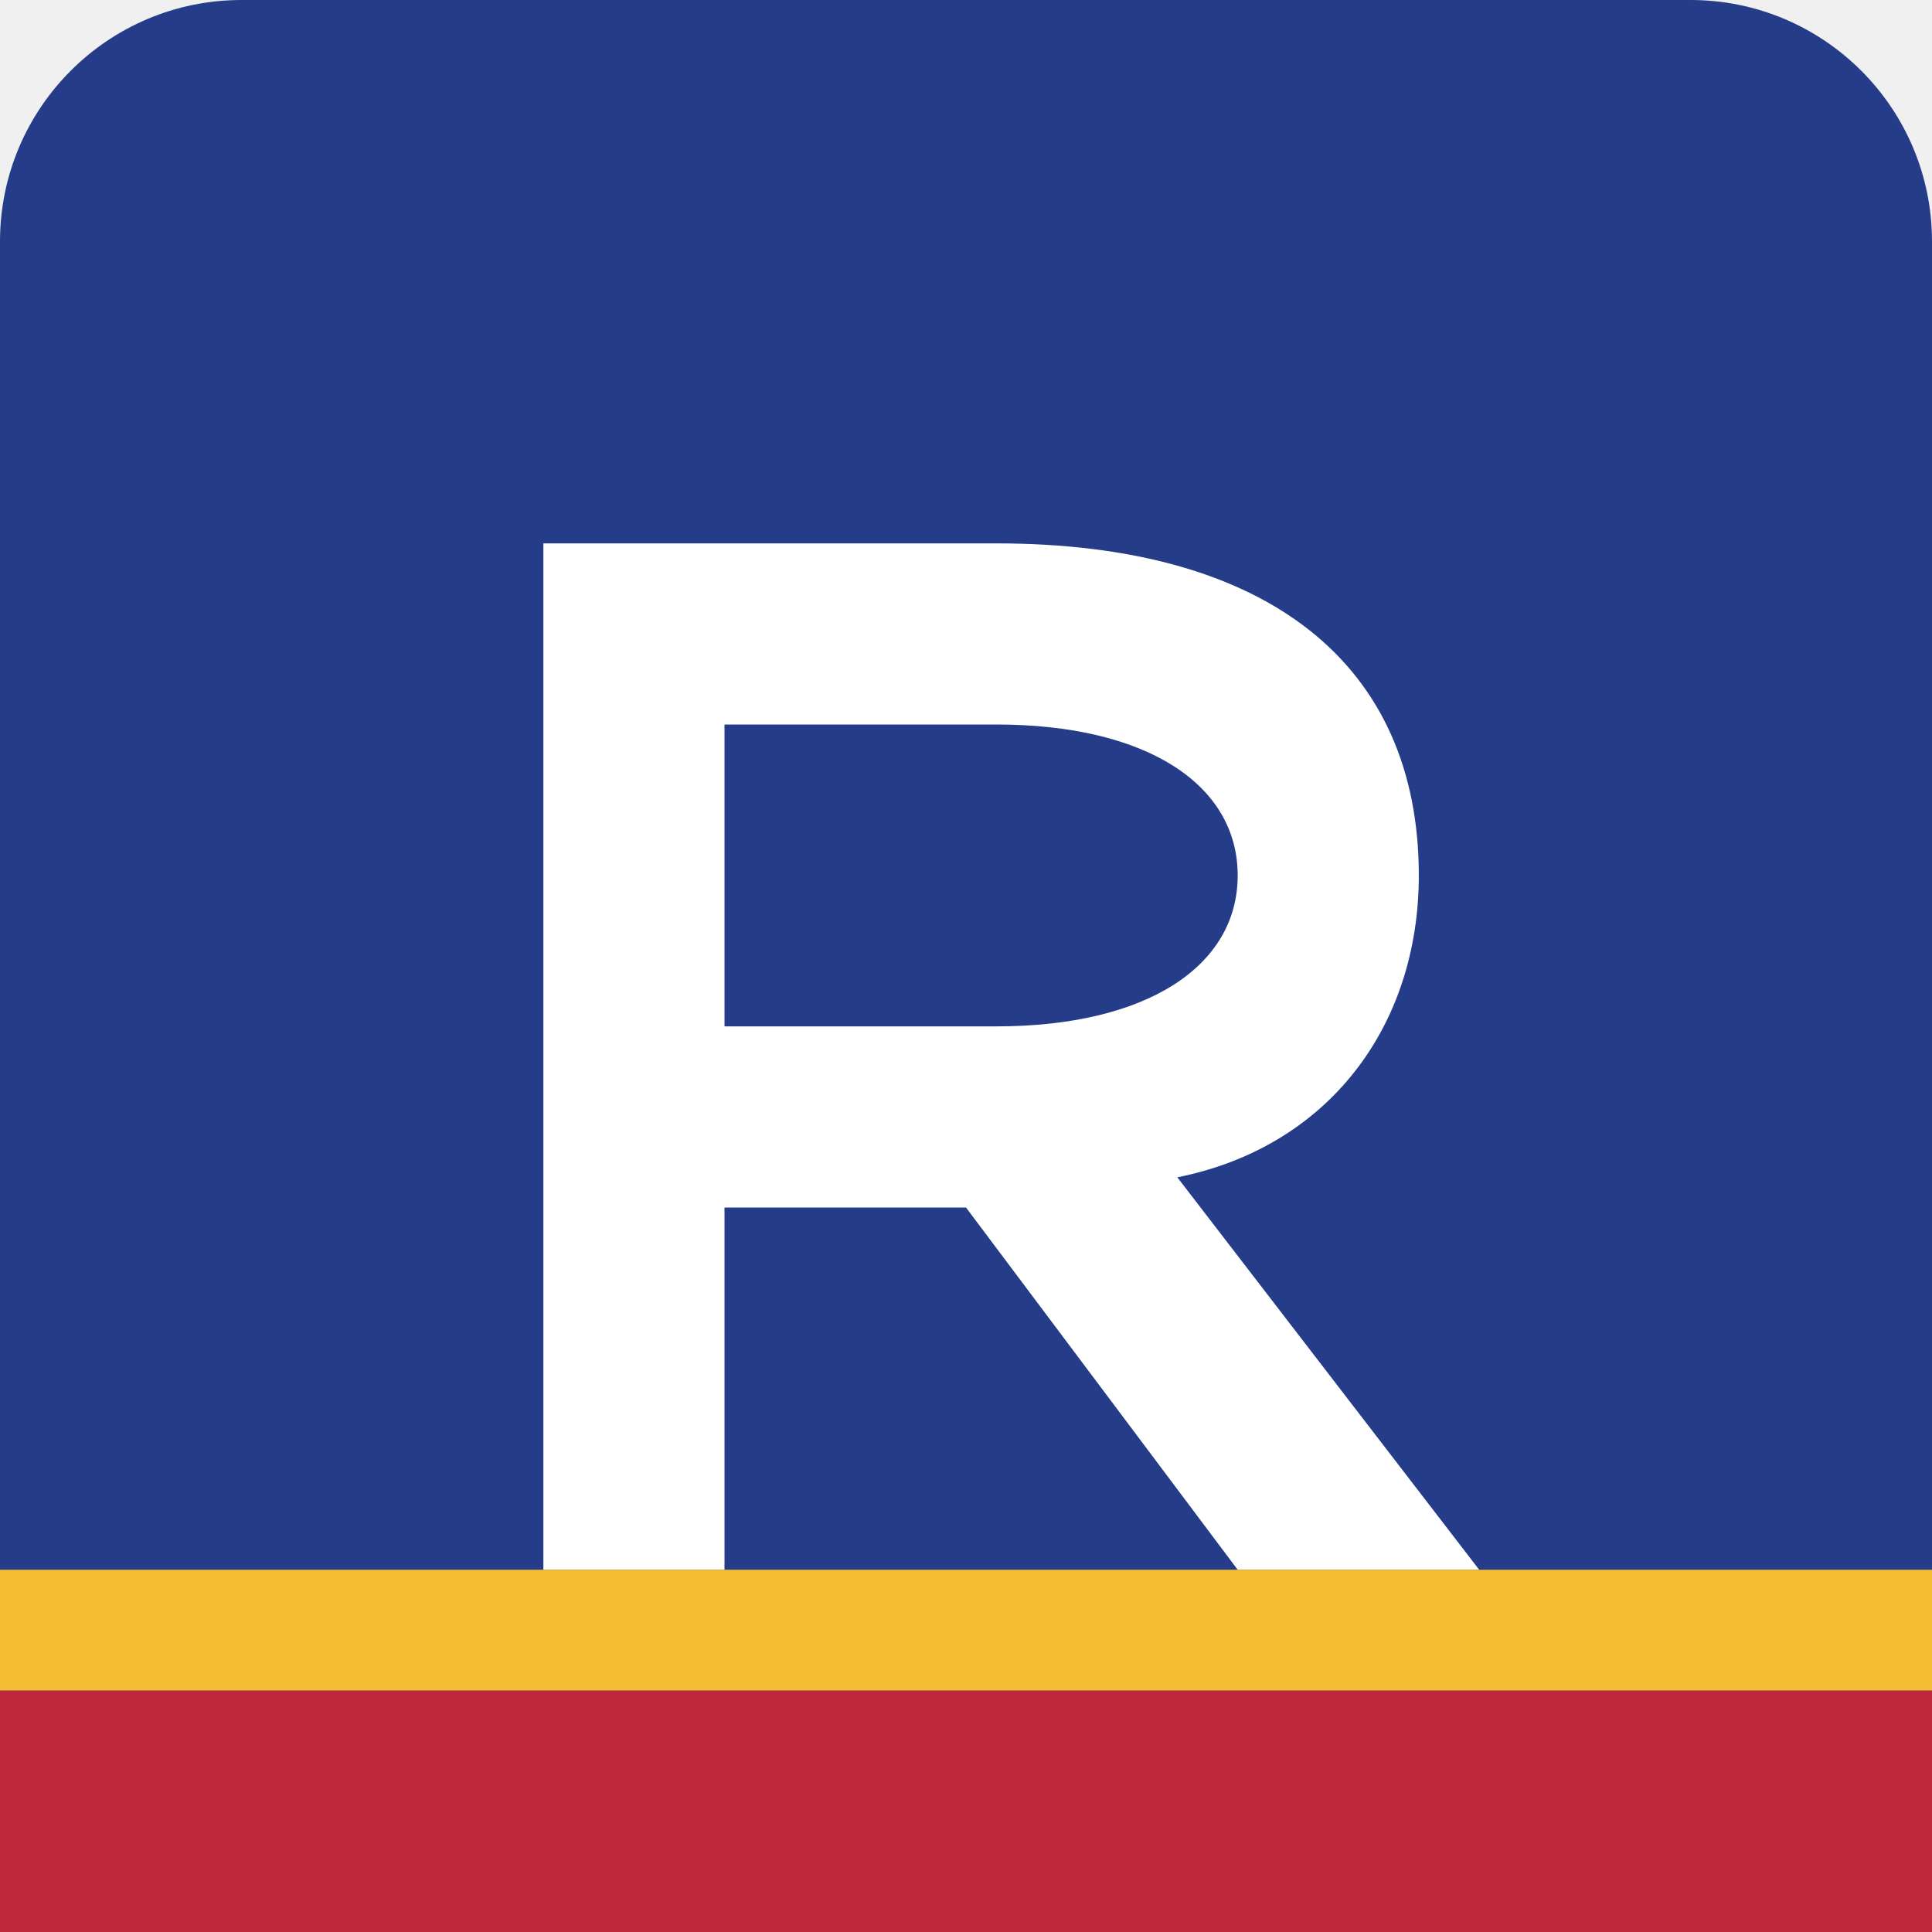
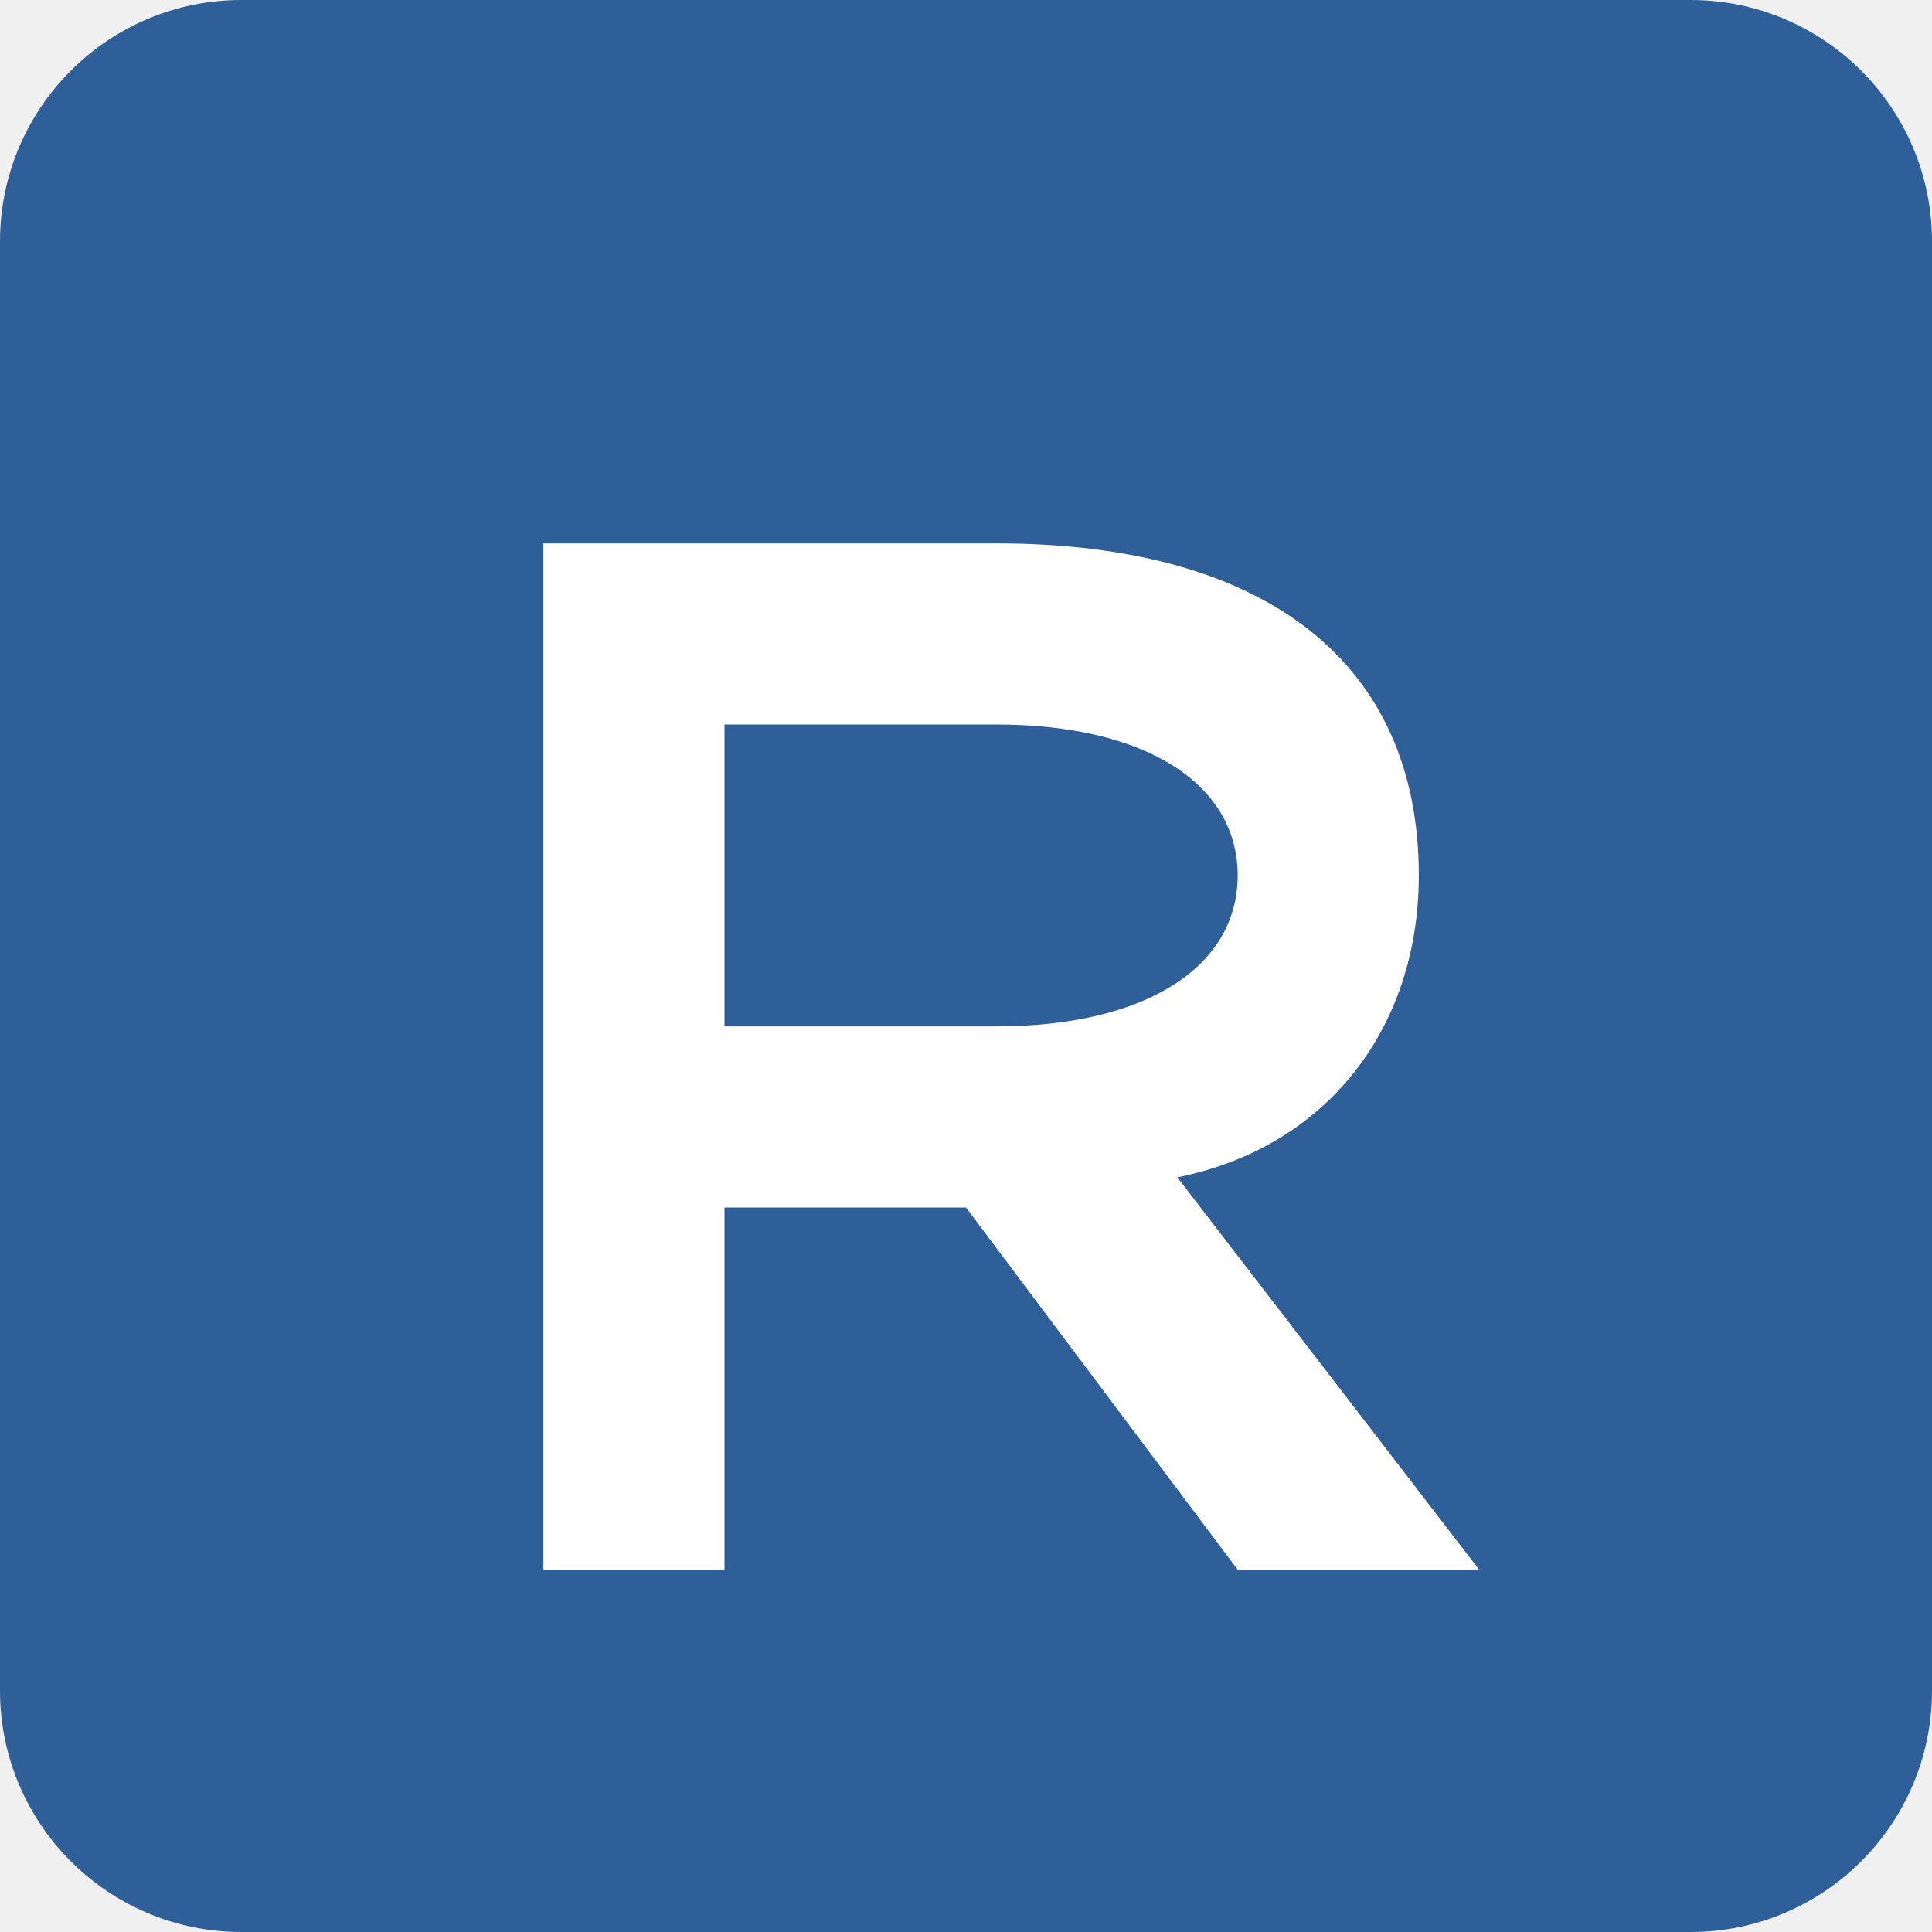
<svg xmlns="http://www.w3.org/2000/svg" viewBox="0 0 64 64">
-   <rect width="64" height="64" rx="8" fill="#253c88" />
+   <rect width="64" height="64" rx="8" fill="#2f5f98" />
  <path d="M18 18h15c9 0 14 4 14 11 0 5-3 9-8 10l10 13h-8L32 40h-8v12h-6V18Zm6 6v10h9c5 0 8-2 8-5s-3-5-8-5h-9Z" fill="#fff" />
-   <path d="M0 56h64v8H0z" fill="#be283c" />
-   <path d="M0 52h64v4H0z" fill="#f3be34" />
</svg>
